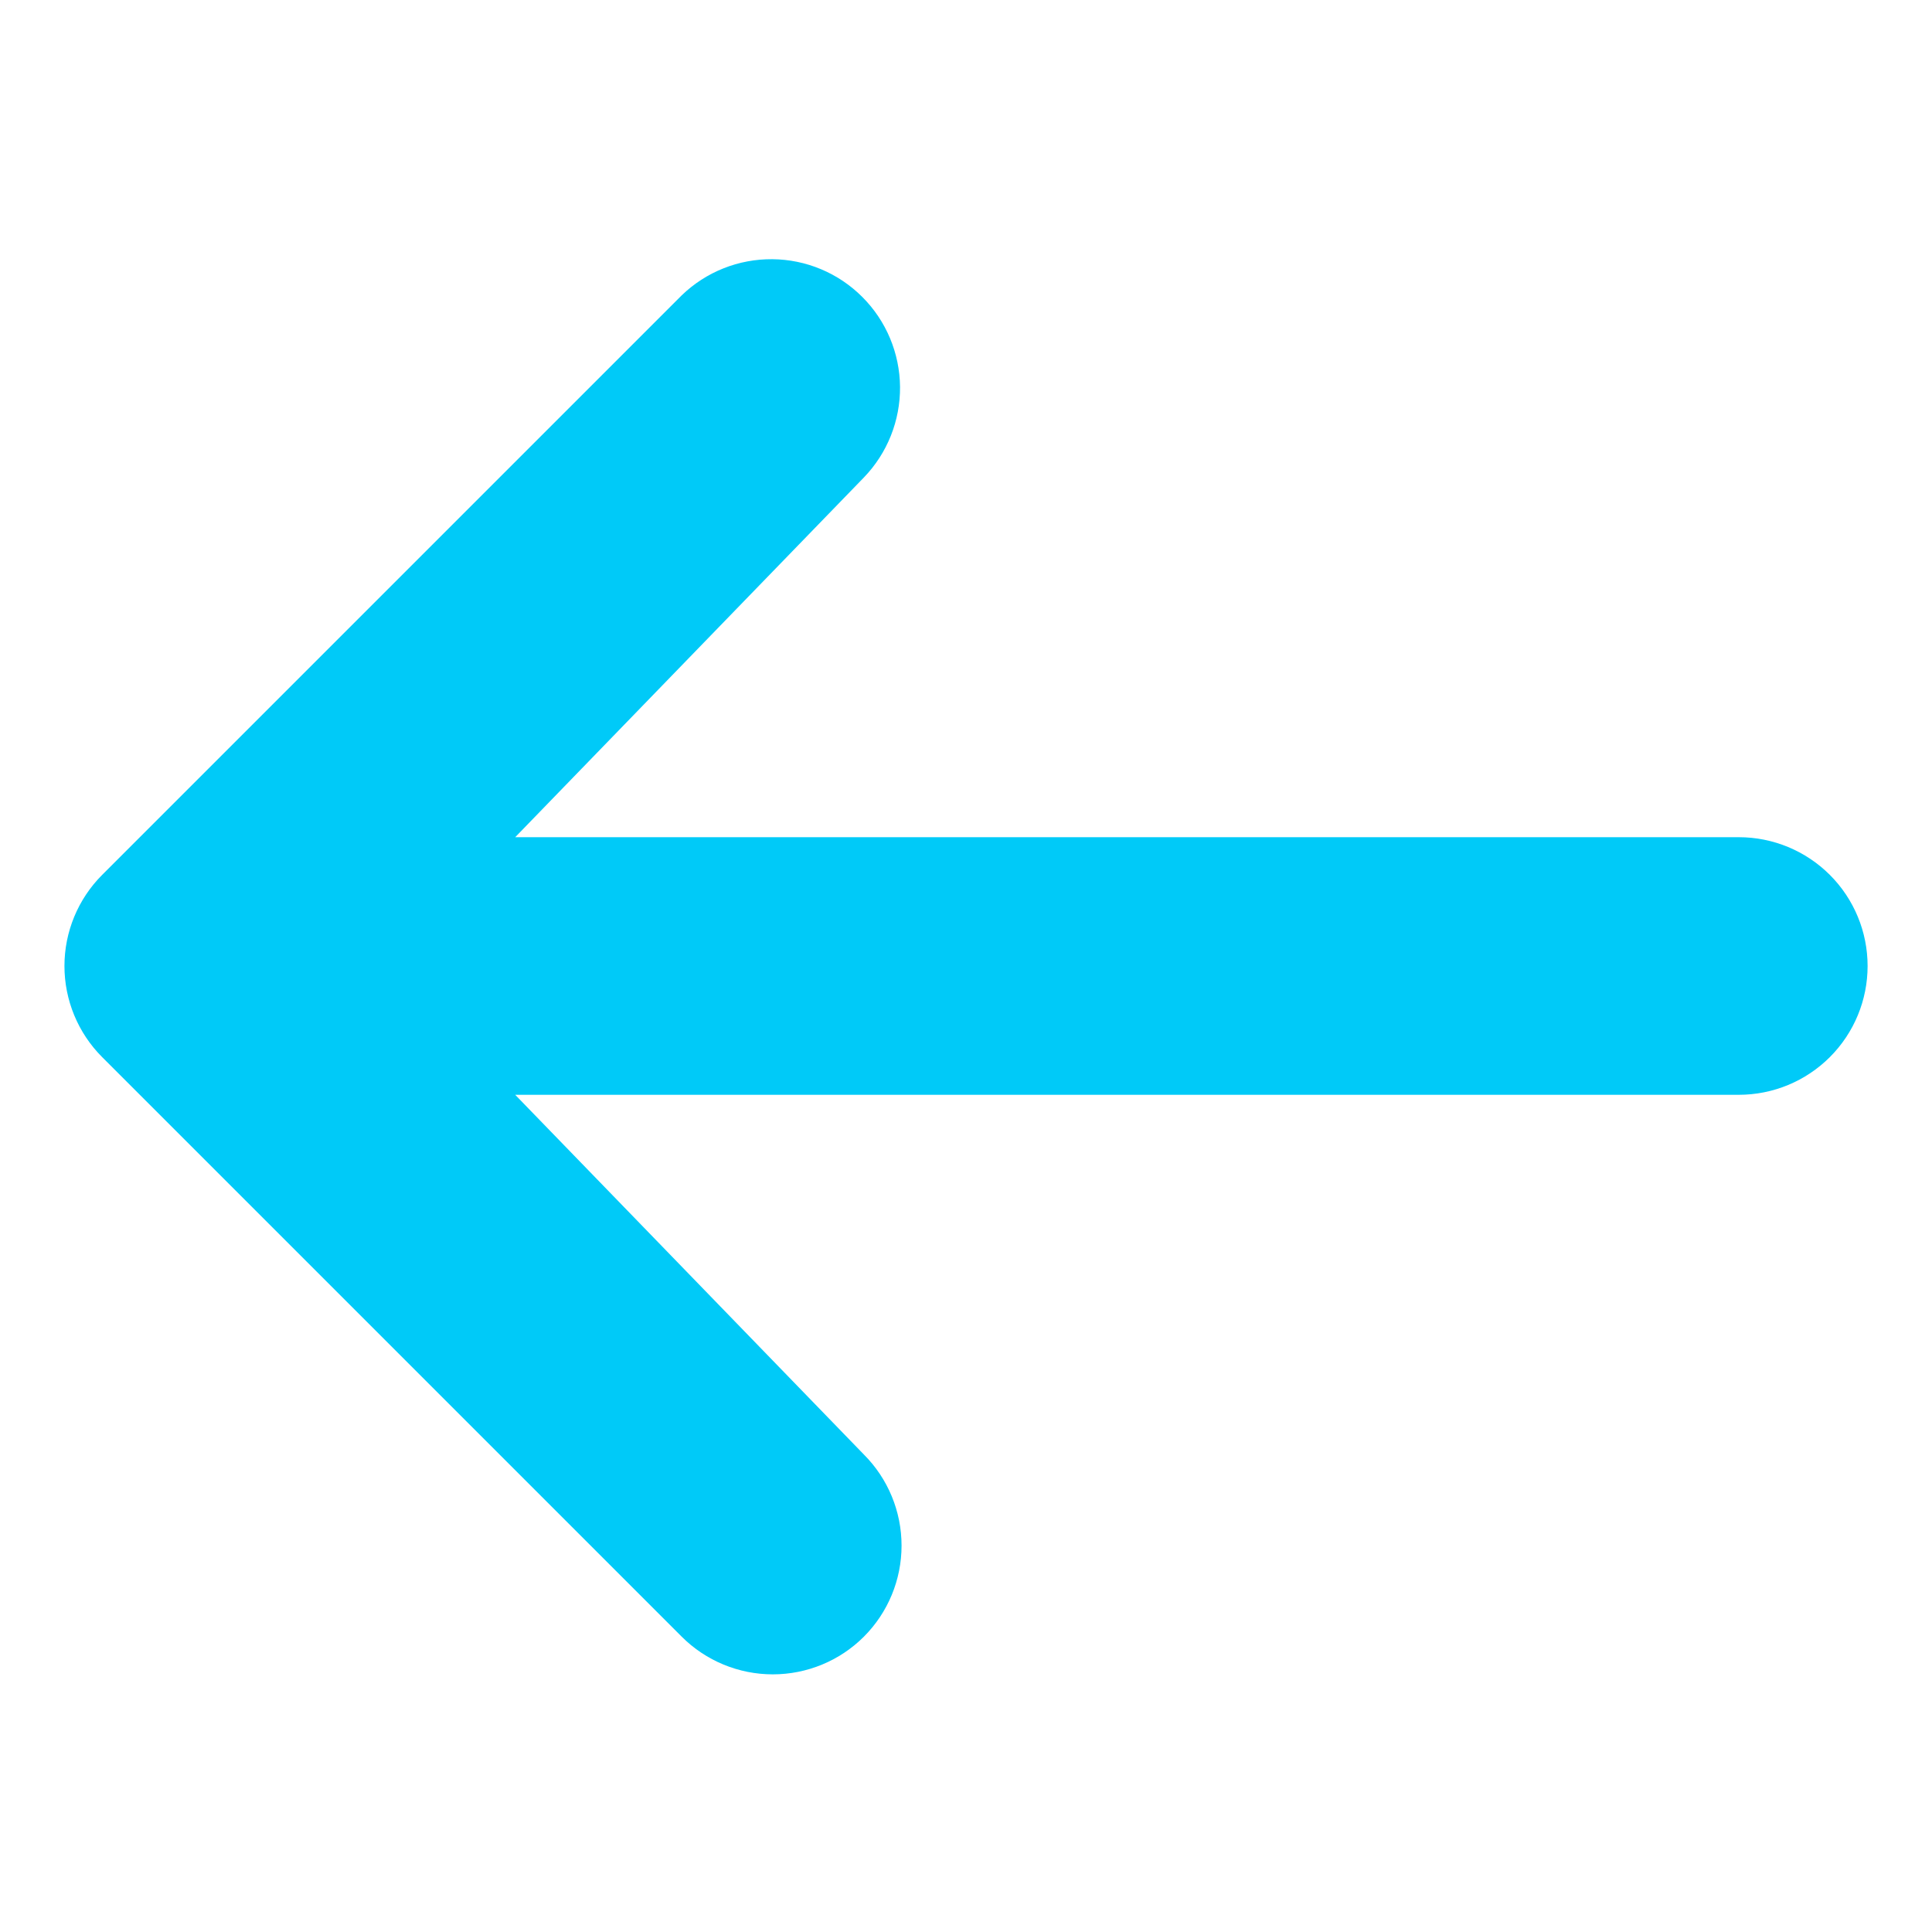
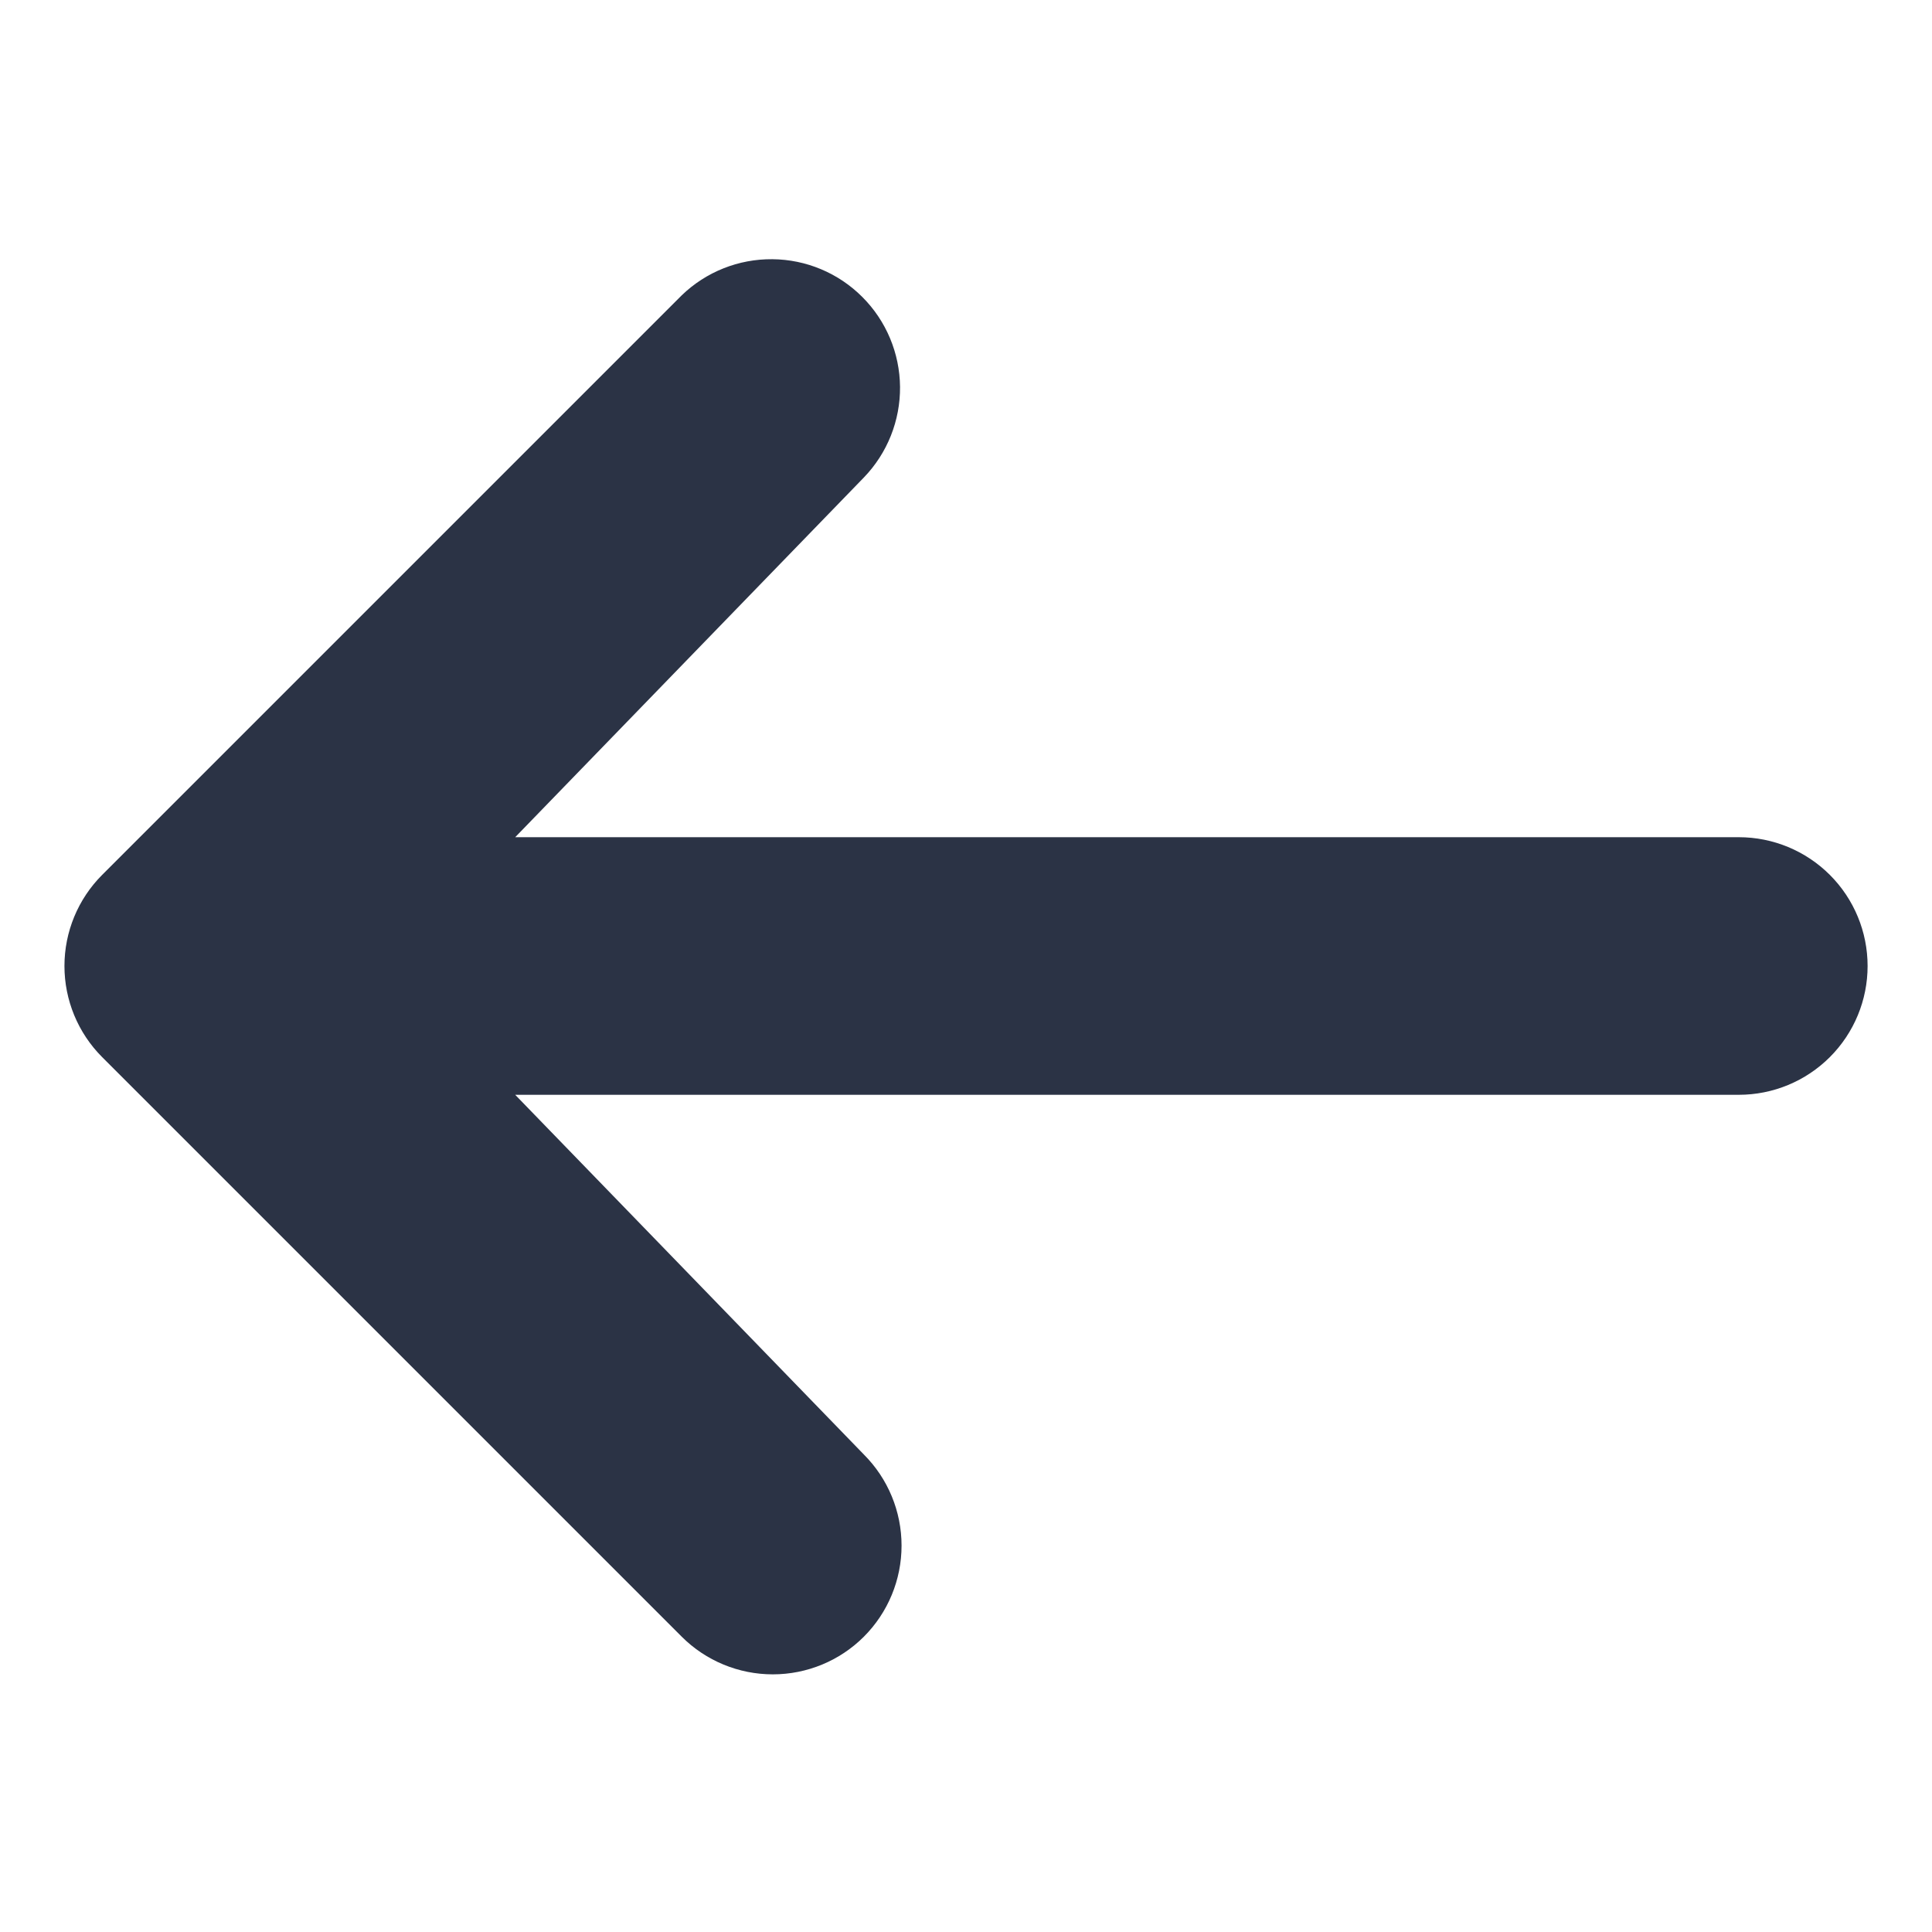
<svg xmlns="http://www.w3.org/2000/svg" width="42" height="42" viewBox="0 0 42 42" fill="none">
-   <path d="M18.78 35.58C18.255 36.105 17.543 36.399 16.8 36.399C16.058 36.399 15.345 36.105 14.82 35.58L2.22 22.98C1.695 22.454 1.401 21.742 1.401 21C1.401 20.258 1.695 19.546 2.22 19.02L14.82 6.42C15.348 5.91 16.056 5.628 16.79 5.635C17.524 5.641 18.226 5.935 18.745 6.455C19.265 6.974 19.559 7.676 19.566 8.41C19.572 9.144 19.29 9.852 18.78 10.38L11.2 18.2H37.8C38.543 18.2 39.255 18.495 39.78 19.02C40.305 19.545 40.6 20.257 40.6 21C40.6 21.743 40.305 22.455 39.78 22.98C39.255 23.505 38.543 23.8 37.8 23.8H11.2L18.78 31.62C19.305 32.145 19.599 32.858 19.599 33.6C19.599 34.343 19.305 35.054 18.78 35.58Z" fill="#00CAF8" />
+   <path d="M18.78 35.58C18.255 36.105 17.543 36.399 16.8 36.399C16.058 36.399 15.345 36.105 14.82 35.58L2.22 22.98C1.695 22.454 1.401 21.742 1.401 21C1.401 20.258 1.695 19.546 2.22 19.02L14.82 6.42C15.348 5.91 16.056 5.628 16.79 5.635C17.524 5.641 18.226 5.935 18.745 6.455C19.265 6.974 19.559 7.676 19.566 8.41C19.572 9.144 19.29 9.852 18.78 10.38L11.2 18.2H37.8C38.543 18.2 39.255 18.495 39.78 19.02C40.305 19.545 40.6 20.257 40.6 21C40.6 21.743 40.305 22.455 39.78 22.98C39.255 23.505 38.543 23.8 37.8 23.8H11.2L18.78 31.62C19.305 32.145 19.599 32.858 19.599 33.6C19.599 34.343 19.305 35.054 18.78 35.58Z" fill="#2B3345" />
</svg>
